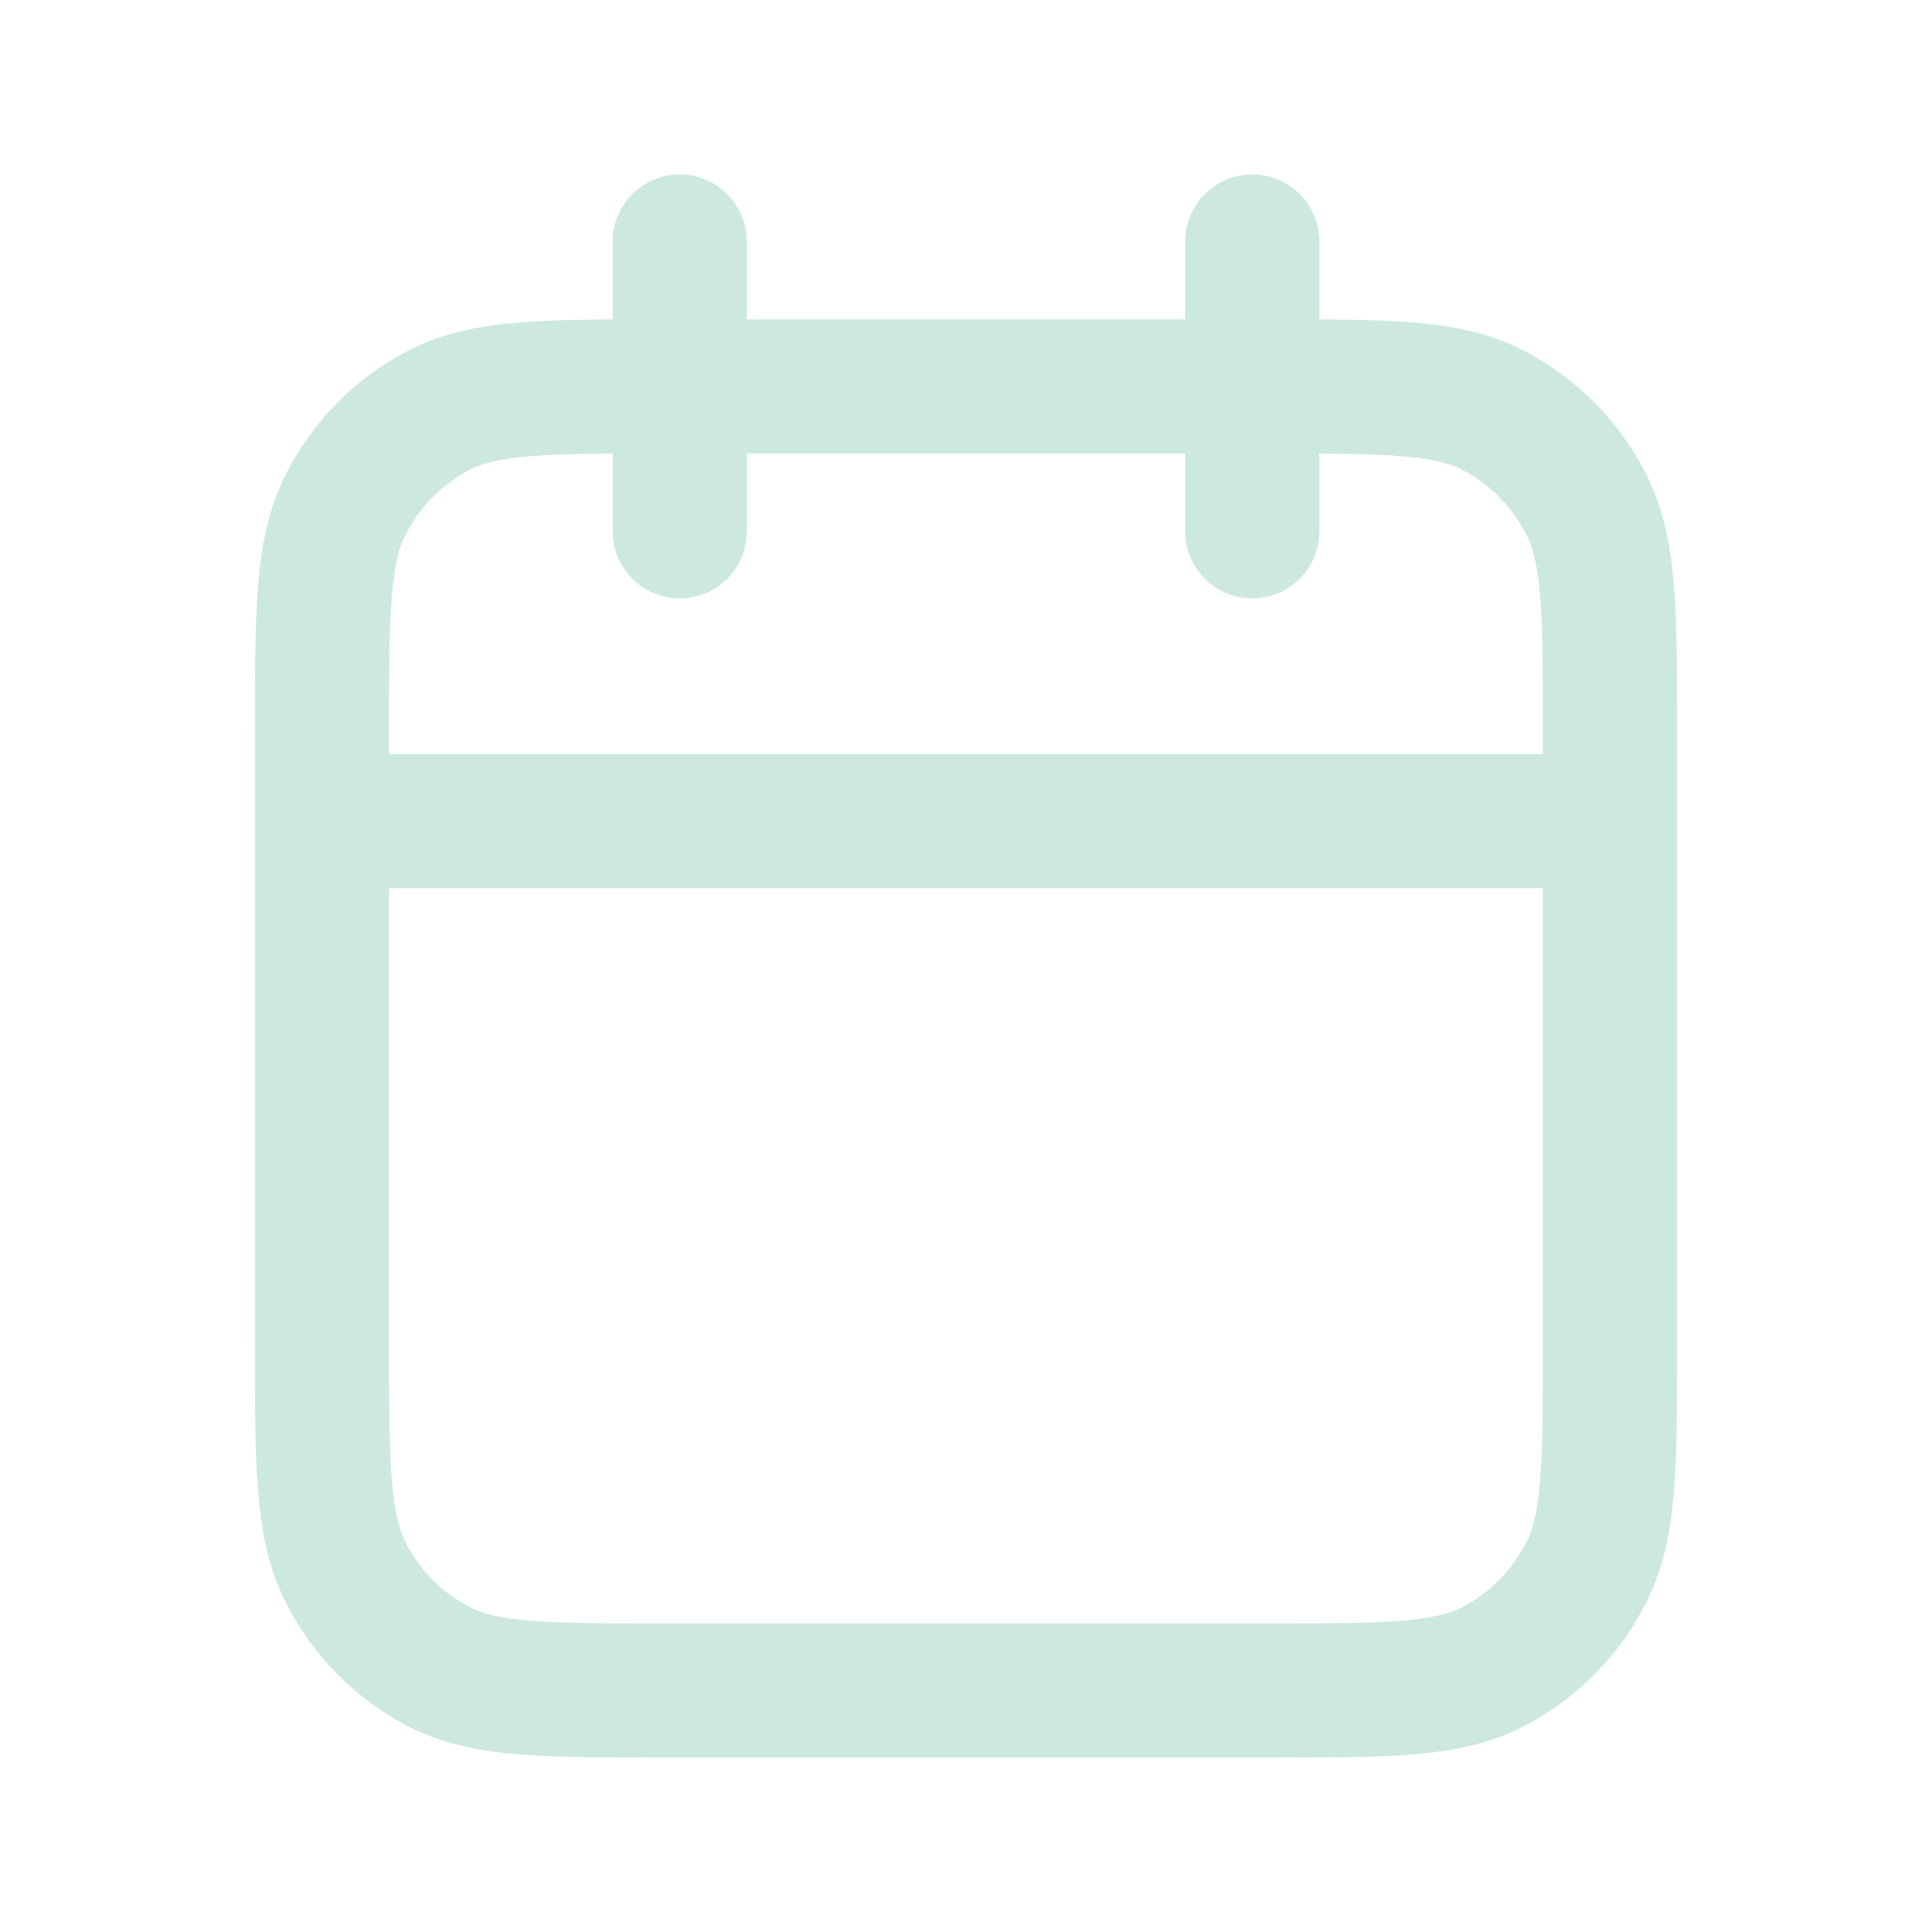
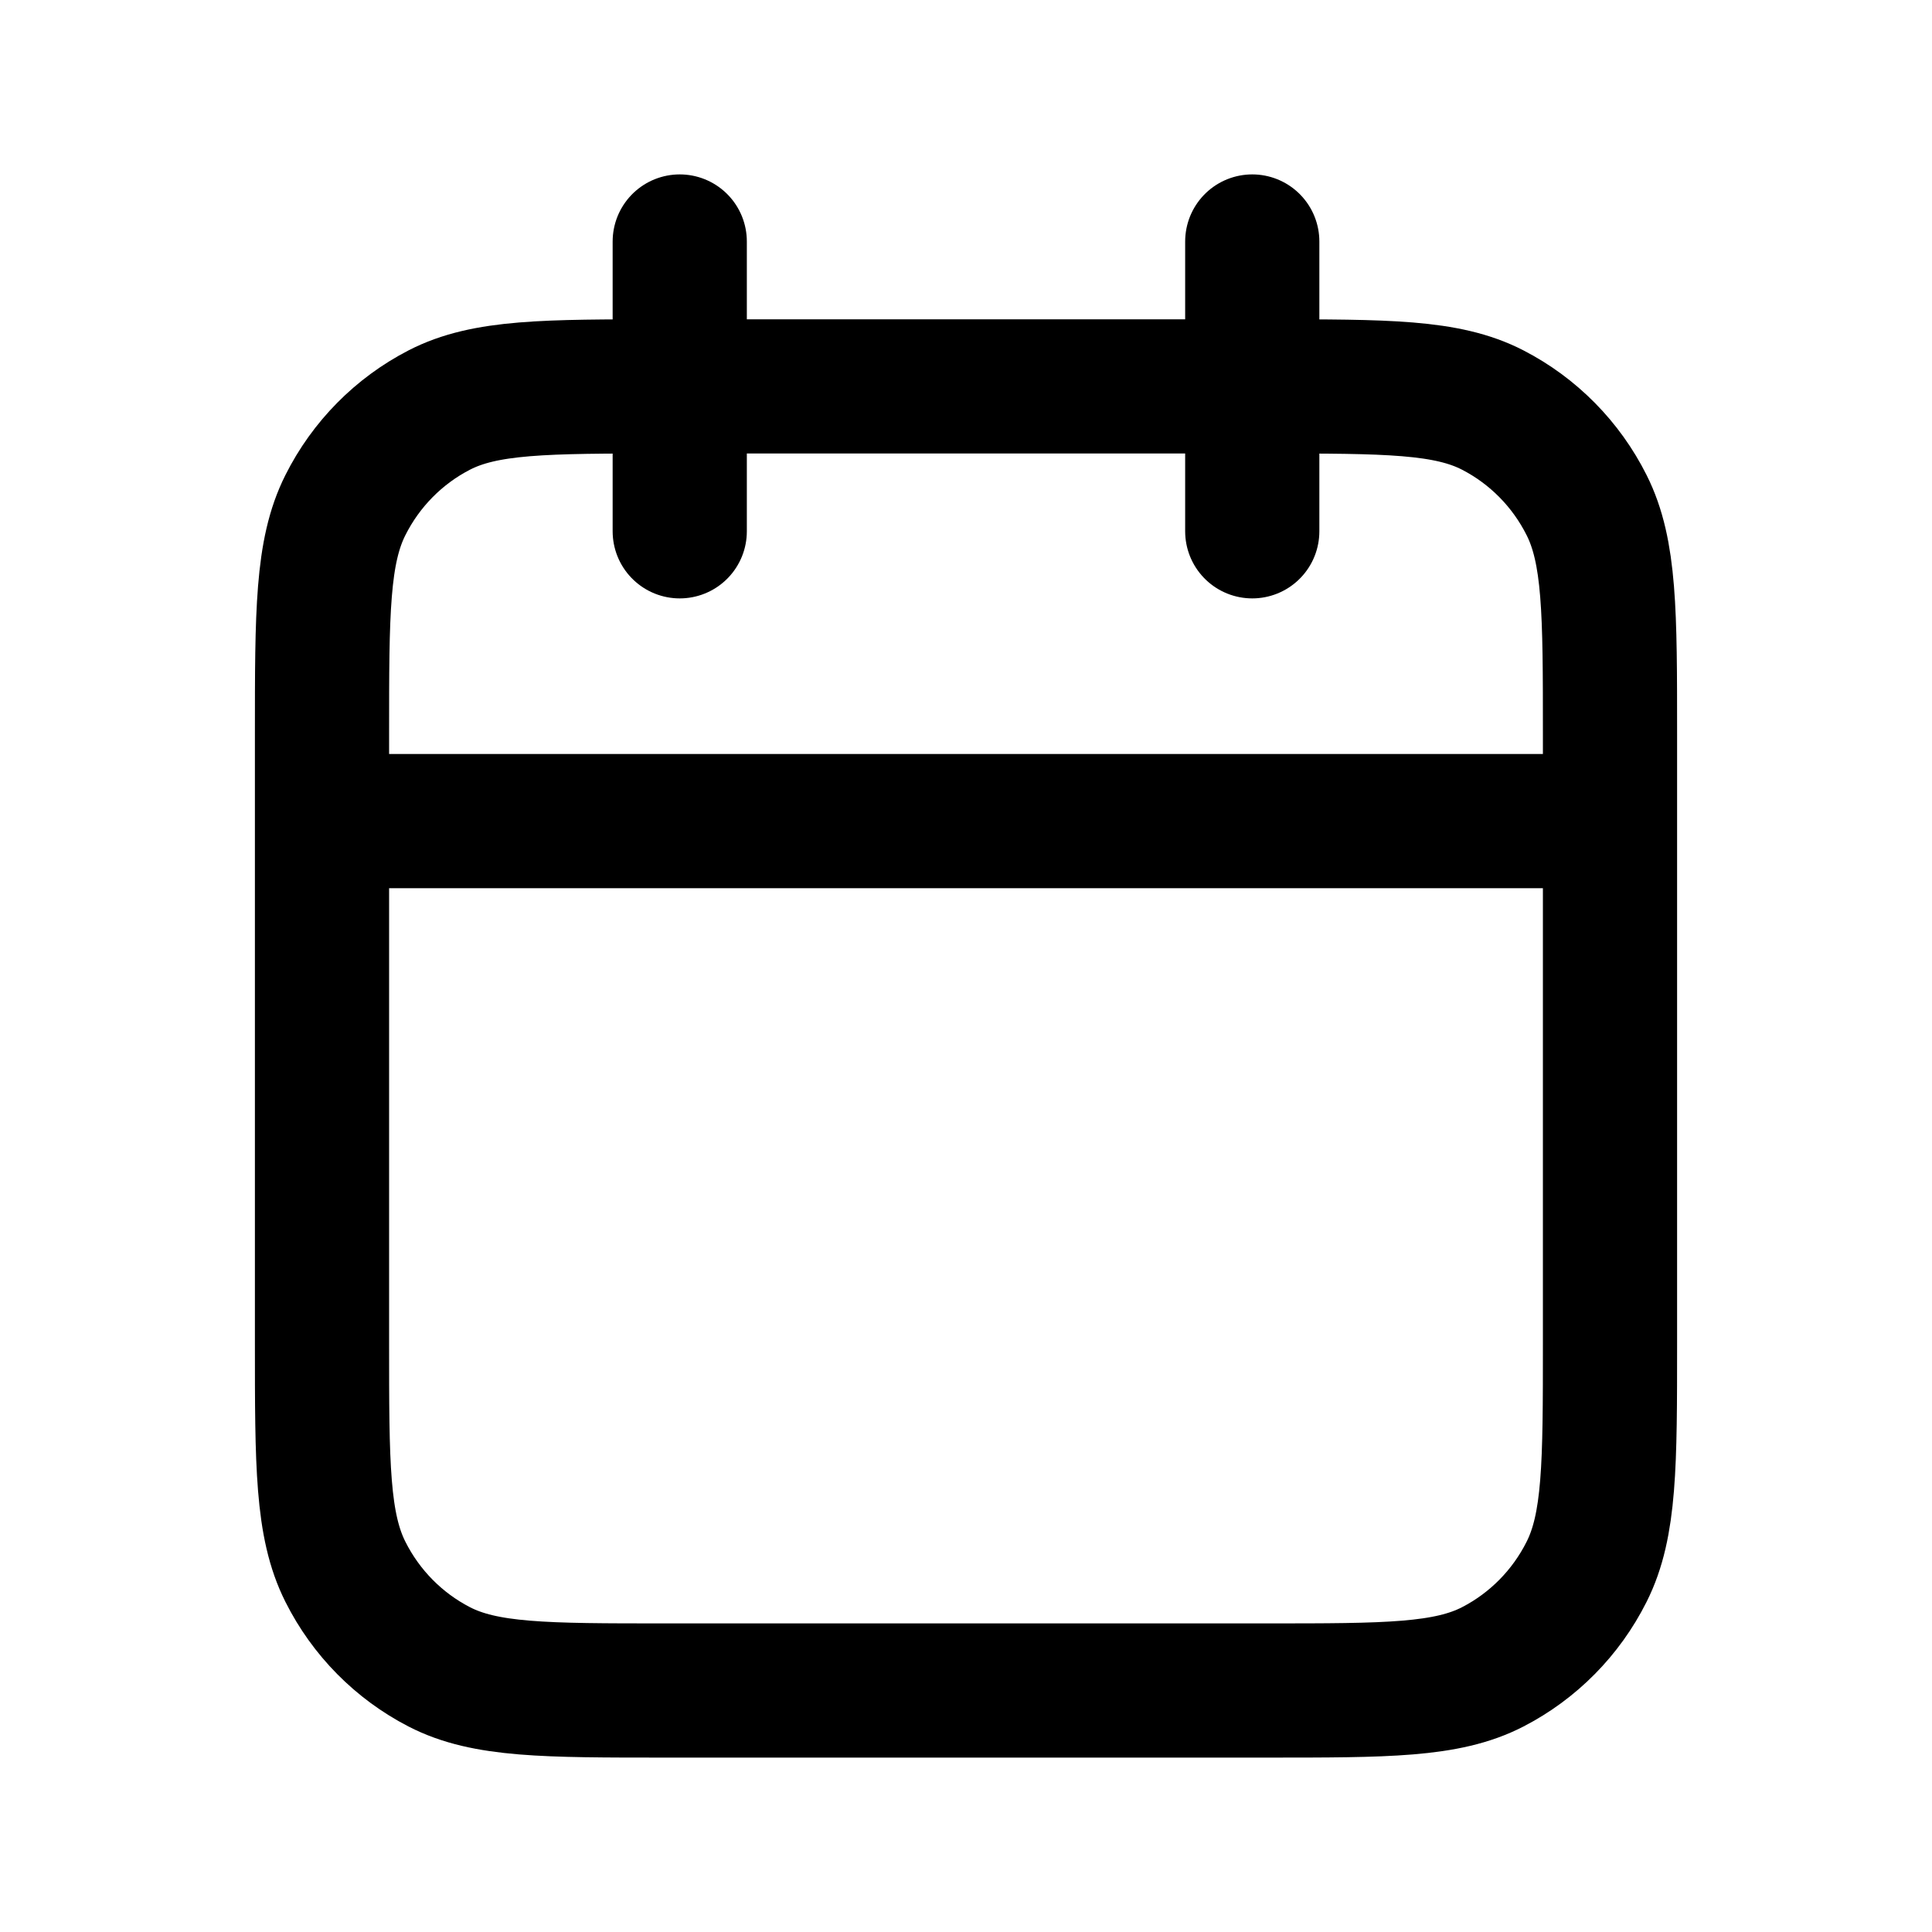
<svg xmlns="http://www.w3.org/2000/svg" width="24" height="24" viewBox="0 0 24 24" fill="none">
-   <path d="M20 10.2H4M15.556 3V6.6M8.444 3V6.6M8.267 21H15.733C17.227 21 17.974 21 18.544 20.706C19.046 20.447 19.454 20.034 19.709 19.526C20 18.948 20 18.192 20 16.68V9.12C20 7.608 20 6.852 19.709 6.274C19.454 5.766 19.046 5.353 18.544 5.094C17.974 4.8 17.227 4.8 15.733 4.8H8.267C6.773 4.8 6.026 4.8 5.456 5.094C4.954 5.353 4.546 5.766 4.291 6.274C4 6.852 4 7.608 4 9.12V16.68C4 18.192 4 18.948 4.291 19.526C4.546 20.034 4.954 20.447 5.456 20.706C6.026 21 6.773 21 8.267 21Z" stroke="#CDE9DF" stroke-width="1.667" stroke-linecap="round" stroke-linejoin="round" />
+   <path d="M20 10.2H4M15.556 3V6.6M8.444 3V6.6M8.267 21H15.733C17.227 21 17.974 21 18.544 20.706C19.046 20.447 19.454 20.034 19.709 19.526C20 18.948 20 18.192 20 16.68V9.12C20 7.608 20 6.852 19.709 6.274C19.454 5.766 19.046 5.353 18.544 5.094C17.974 4.8 17.227 4.8 15.733 4.8H8.267C6.773 4.8 6.026 4.8 5.456 5.094C4.954 5.353 4.546 5.766 4.291 6.274C4 6.852 4 7.608 4 9.12V16.68C4 18.192 4 18.948 4.291 19.526C4.546 20.034 4.954 20.447 5.456 20.706C6.026 21 6.773 21 8.267 21Z" stroke="currentColor" stroke-width="1.667" stroke-linecap="round" stroke-linejoin="round" />
</svg>
